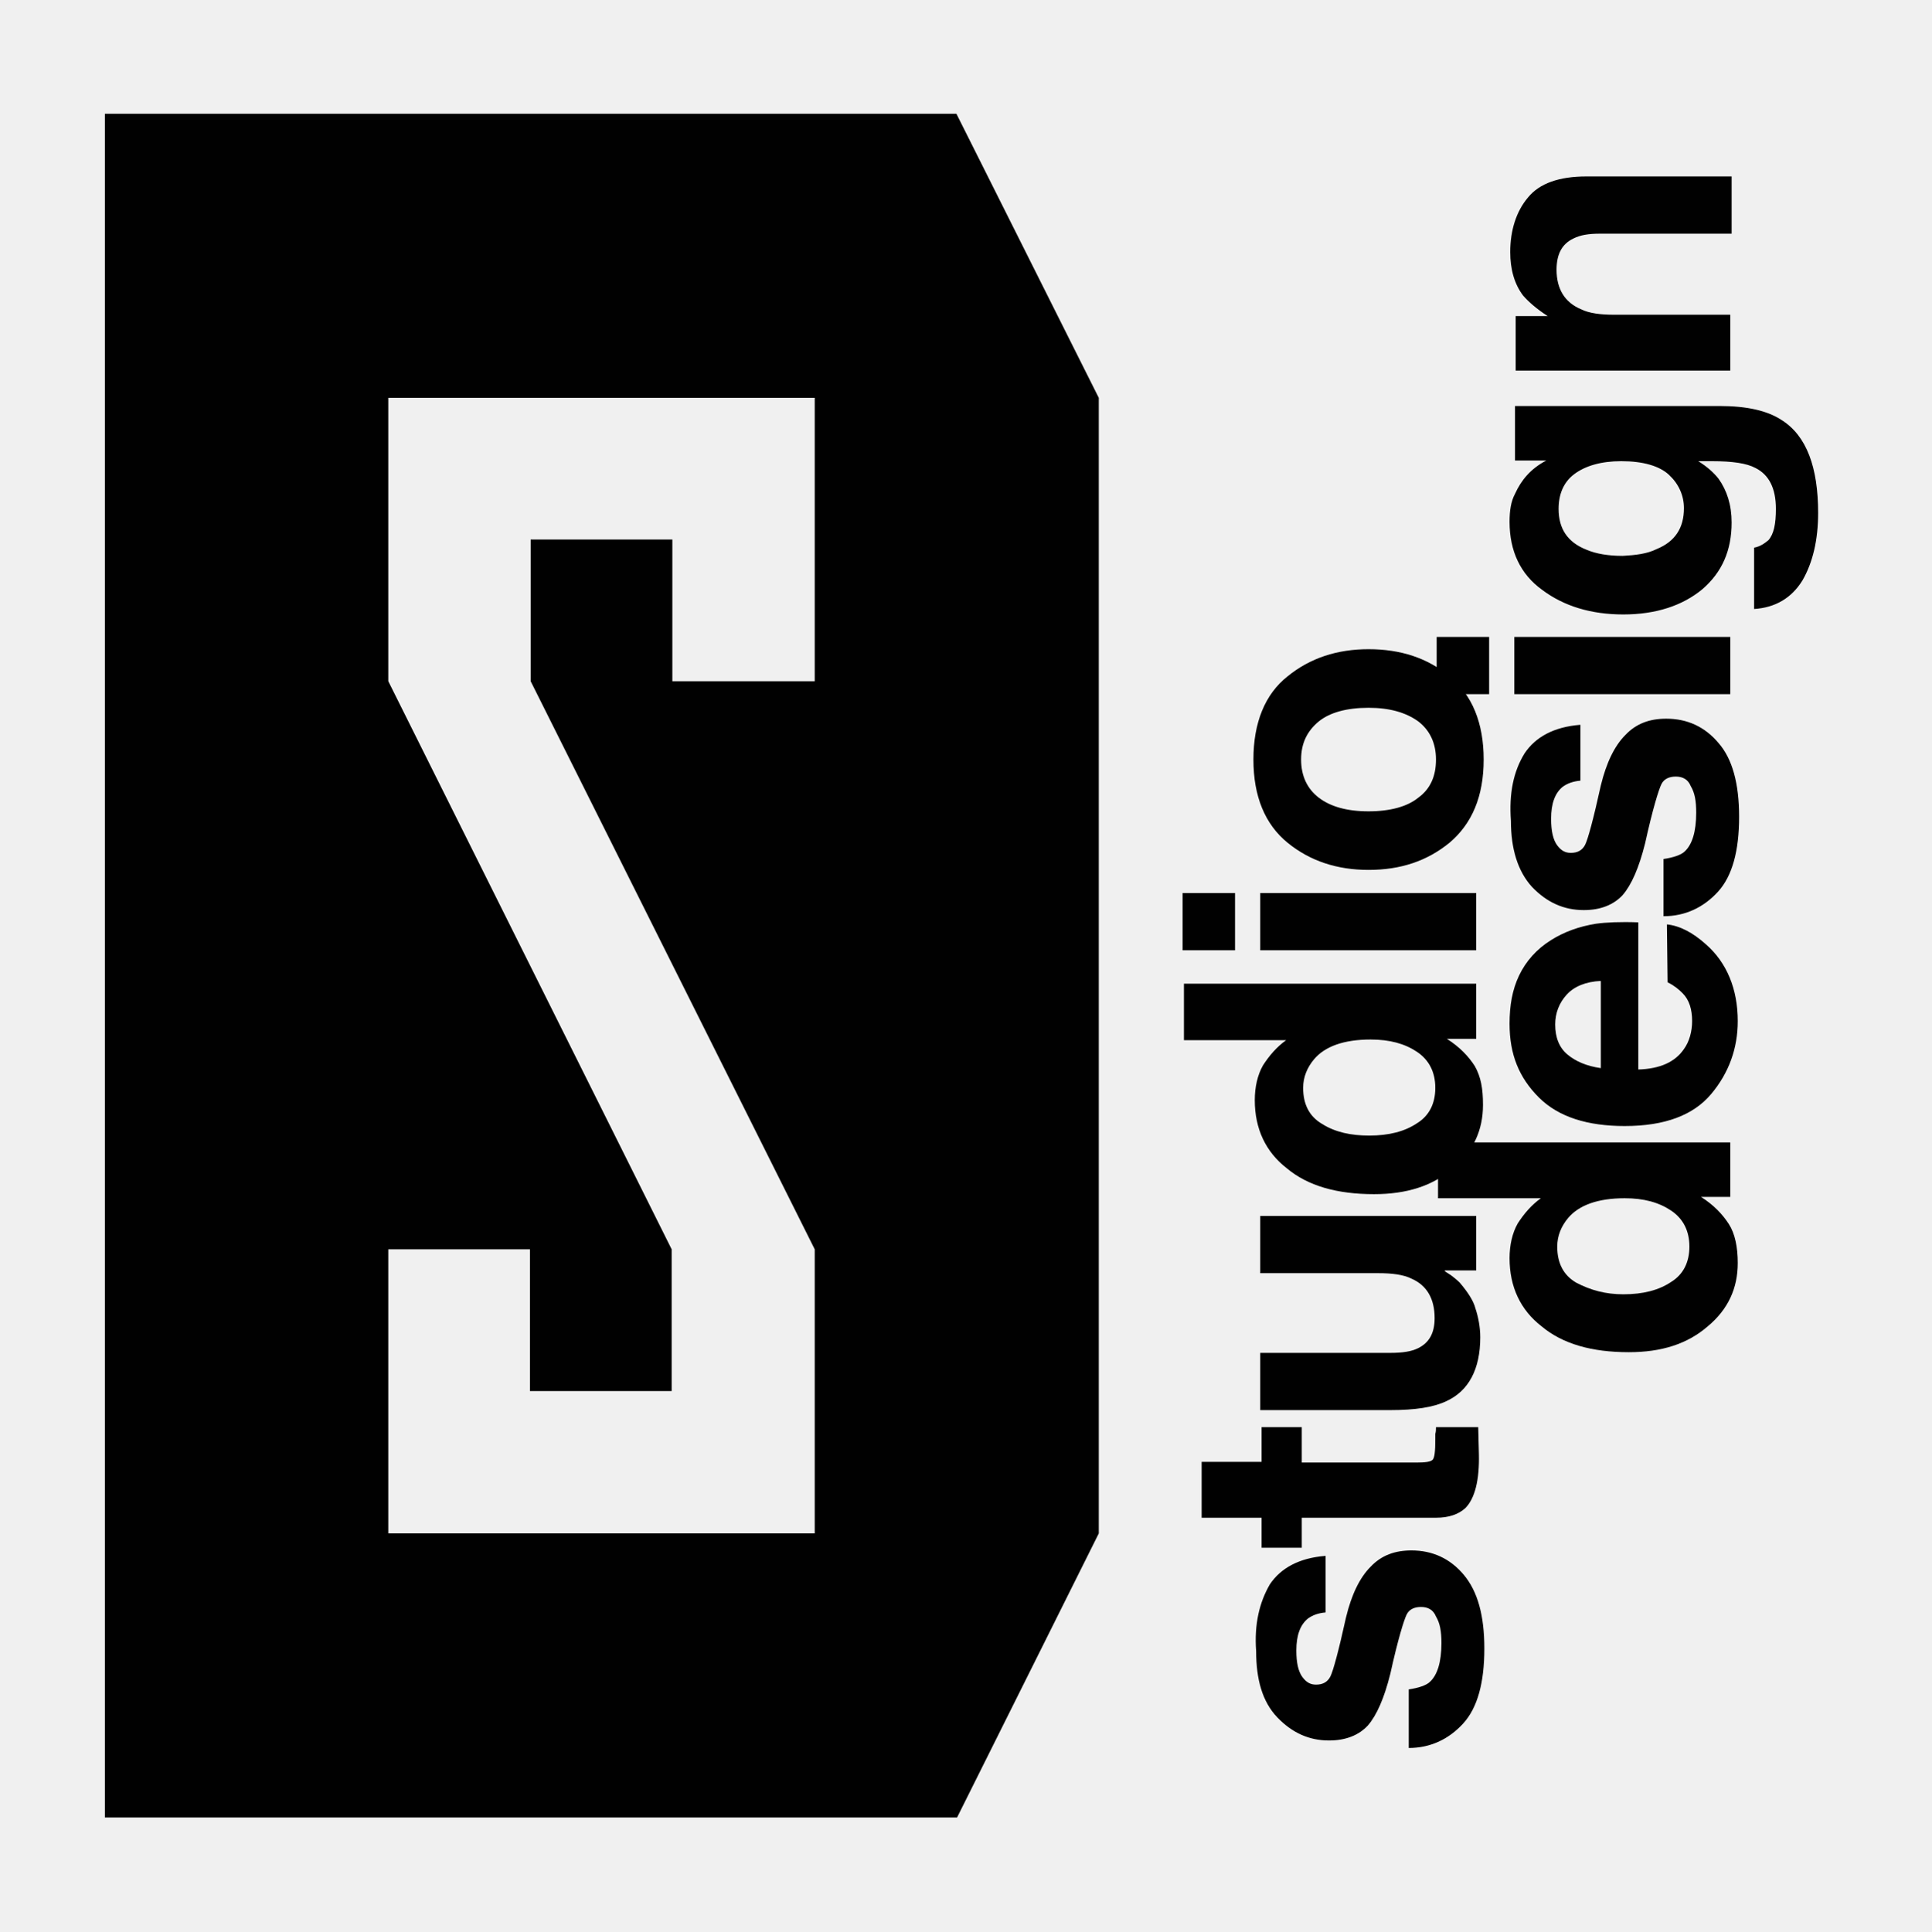
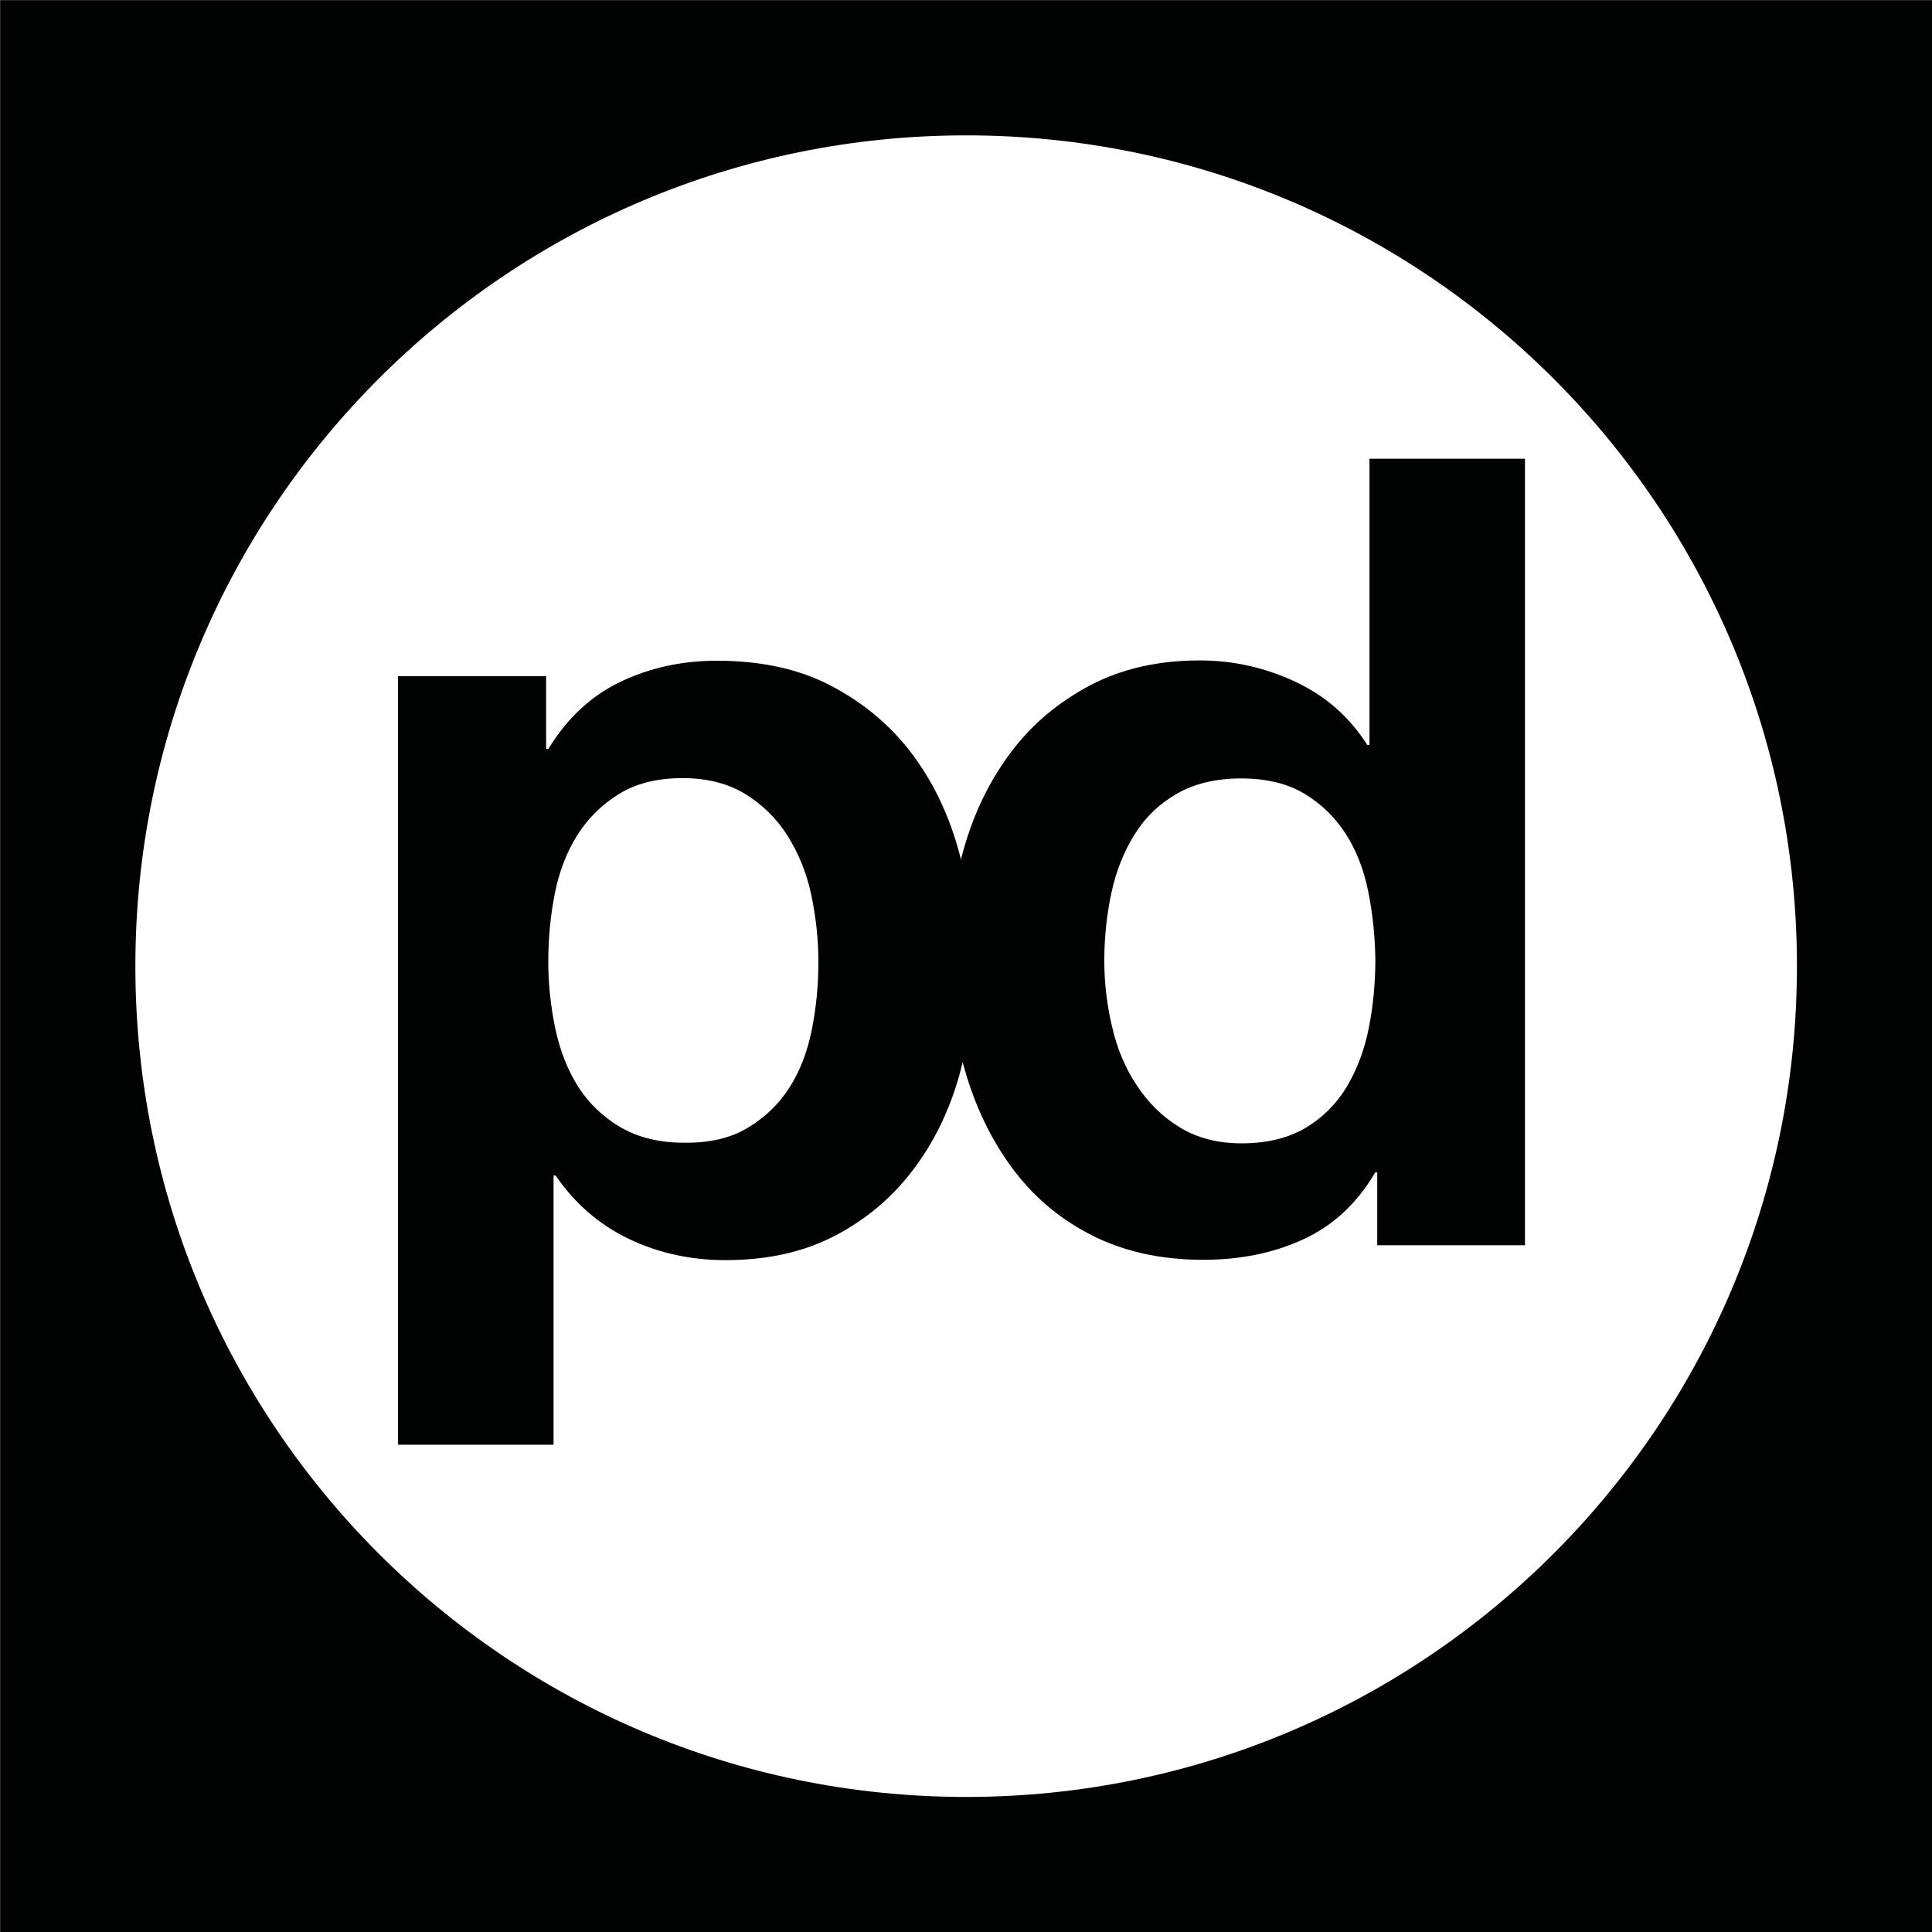
- <svg xmlns="http://www.w3.org/2000/svg" version="1.1" id="Layer_1" x="0px" y="0px" viewBox="0 0 283.5 283.5" style="enable-background:new 0 0 283.5 283.5;" xml:space="preserve">
-   <style type="text/css">
- 	.st0{fill:#010101;}
- </style>
-   <path class="st0" d="M140.4,16.7H15.4v250.1h125.1l20.8-41.7V58.4L140.4,16.7z M119.6,100H98.7V79.2H77.9V100l0,0l41.7,83.4l0,0  v41.7H98.7l0,0H77.9l0,0H57v-41.7h20.8v20.8h20.8v-20.8l0,0L57,100l0,0V58.4h11.3l0,0H110l0,0h9.6V100z" />
-   <g>
-     <path class="st0" d="M186.4,232.6c1.6-2.4,4.3-3.9,8.2-4.2v8.3c-1.1,0.1-1.9,0.4-2.6,0.9c-1.1,0.9-1.7,2.4-1.7,4.7   c0,1.8,0.3,3.1,0.9,3.9s1.2,1.1,2,1.1c1,0,1.7-0.4,2.1-1.2c0.4-0.8,1.2-3.7,2.3-8.7c0.8-3.3,2-5.8,3.6-7.4c1.6-1.7,3.6-2.4,6-2.4   c3.1,0,5.7,1.2,7.7,3.6s3,5.9,3,10.8c0,5-1,8.7-3.1,11s-4.8,3.6-8,3.6V248c1.4-0.2,2.6-0.6,3.1-1.1c1.1-1,1.7-2.9,1.7-5.7   c0-1.7-0.2-2.9-0.8-3.9c-0.4-1-1.2-1.4-2.2-1.4c-0.9,0-1.7,0.3-2.1,1.1c-0.4,0.8-1.3,3.7-2.4,8.7c-0.9,3.6-2,6.1-3.3,7.6   c-1.3,1.4-3.2,2.2-5.7,2.2c-2.9,0-5.4-1.1-7.6-3.4s-3.1-5.6-3.1-9.7C184.1,238.4,184.9,235.2,186.4,232.6z" />
-     <path class="st0" d="M210.8,209.5h6.2l0.1,3.9c0.1,3.9-0.6,6.6-2,8c-1,0.9-2.4,1.4-4.3,1.4h-19.7v4.4h-5.9v-4.4h-8.8v-8.2h8.8v-5.1   h5.9v5.2h16.8c1.3,0,2.1-0.1,2.4-0.4s0.4-1.3,0.4-3c0-0.2,0-0.6,0-0.8C210.8,210.1,210.8,209.9,210.8,209.5z" />
-     <path class="st0" d="M212.1,186.6c0.1,0.1,0.3,0.2,0.9,0.6c0.4,0.3,0.9,0.7,1.3,1.1c1.1,1.3,2,2.6,2.3,3.8c0.4,1.2,0.7,2.7,0.7,4.2   c0,4.7-1.7,7.9-5,9.4c-1.9,0.9-4.6,1.3-8.2,1.3H185v-8.4h19.1c1.8,0,3.1-0.2,4.1-0.7c1.6-0.8,2.4-2.2,2.4-4.4   c0-2.8-1.1-4.8-3.4-5.8c-1.2-0.6-2.9-0.8-4.9-0.8H185v-8.4h31.7v8h-4.6V186.6z" />
-     <path class="st0" d="M173.9,144.4h42.8v8.1h-4.3c1.9,1.2,3.2,2.6,4.1,4c0.9,1.6,1.2,3.3,1.2,5.7c0,3.7-1.4,6.8-4.4,9.3   c-3,2.6-6.8,3.8-11.6,3.8c-5.4,0-9.7-1.2-12.8-3.8c-3.1-2.4-4.7-5.8-4.7-10c0-1.9,0.4-3.7,1.2-5.1c0.9-1.4,2-2.7,3.4-3.7h-15V144.4   z M201,166.7c2.9,0,5.2-0.6,7-1.8c1.8-1.1,2.7-2.9,2.7-5.2s-0.9-4.1-2.7-5.3s-4-1.8-6.8-1.8c-3.9,0-6.7,1-8.3,2.9   c-1,1.2-1.6,2.6-1.6,4.2c0,2.4,0.9,4.2,2.8,5.3C196,166.2,198.3,166.7,201,166.7z" />
-     <path class="st0" d="M173.6,131.1h7.7v8.4h-7.7C173.6,139.5,173.6,131.1,173.6,131.1z M185,131.1h31.7v8.4H185V131.1z" />
-     <path class="st0" d="M189,99.3c3.3-2.7,7.3-4,11.9-4c4.7,0,8.7,1.3,11.9,4c3.3,2.7,5,6.8,5,12.2c0,5.4-1.7,9.4-5,12.2   c-3.3,2.7-7.2,4-11.9,4c-4.6,0-8.6-1.3-11.9-4c-3.3-2.7-5-6.8-5-12.2C184,106.1,185.7,101.9,189,99.3z M191,111.5   c0,2.4,0.9,4.3,2.6,5.6c1.7,1.3,4.1,2,7.3,2s5.7-0.7,7.3-2c1.8-1.3,2.6-3.2,2.6-5.6c0-2.4-0.9-4.3-2.6-5.6c-1.8-1.3-4.2-2-7.3-2   c-3.2,0-5.7,0.7-7.3,2C191.9,107.3,191,109.1,191,111.5z" />
-   </g>
-   <g>
-     <path class="st0" d="M211.2,167.7H254v8h-4.3c1.9,1.2,3.2,2.6,4.1,4c0.9,1.4,1.3,3.4,1.3,5.7c0,3.7-1.4,6.8-4.4,9.3   c-3,2.6-6.8,3.8-11.6,3.8c-5.4,0-9.7-1.2-12.8-3.8c-3.1-2.4-4.7-5.8-4.7-10c0-1.9,0.4-3.7,1.2-5.1c0.9-1.4,2-2.7,3.4-3.7h-15.1   V167.7z M238.3,190c2.9,0,5.2-0.6,7-1.8c1.8-1.1,2.7-2.9,2.7-5.2s-0.9-4.1-2.7-5.3c-1.8-1.2-4-1.8-6.8-1.8c-3.9,0-6.7,1-8.3,2.9   c-1,1.2-1.6,2.6-1.6,4.2c0,2.4,0.9,4.2,2.8,5.3C233.5,189.4,235.7,190,238.3,190z" />
-     <path class="st0" d="M244.7,135.7c1.9,0.2,3.8,1.2,5.7,2.9c3.1,2.7,4.7,6.6,4.7,11.3c0,4-1.3,7.6-3.9,10.7s-6.8,4.7-12.7,4.7   c-5.4,0-9.7-1.3-12.6-4.2c-2.9-2.9-4.3-6.3-4.3-10.8c0-2.7,0.4-5,1.4-7.1c1-2.1,2.6-3.9,4.7-5.2c1.9-1.2,4.1-2,6.6-2.4   c1.4-0.2,3.6-0.3,6.2-0.2V157c3.2-0.1,5.4-1.1,6.7-3c0.8-1.1,1.2-2.6,1.2-4.1c0-1.7-0.4-3.1-1.4-4.1c-0.6-0.6-1.2-1.1-2.2-1.6   L244.7,135.7L244.7,135.7z M235,144c-2.2,0.1-3.9,0.8-5,2c-1.1,1.2-1.7,2.7-1.7,4.4c0,1.9,0.6,3.4,1.8,4.4c1.2,1,2.8,1.7,4.9,2V144   z" />
-     <path class="st0" d="M223.8,110.6c1.6-2.4,4.3-3.9,8.2-4.2v8.2c-1.1,0.1-1.9,0.4-2.6,0.9c-1.1,0.9-1.7,2.4-1.7,4.7   c0,1.8,0.3,3.1,0.9,3.9s1.2,1.1,2,1.1c1,0,1.7-0.4,2.1-1.2c0.4-0.8,1.2-3.7,2.3-8.7c0.8-3.3,2-5.8,3.6-7.4c1.6-1.7,3.6-2.4,6-2.4   c3.1,0,5.7,1.2,7.7,3.6c2,2.3,3,5.9,3,10.8c0,5-1,8.7-3.1,11c-2.1,2.3-4.8,3.6-8,3.6v-8.4c1.4-0.2,2.6-0.6,3.1-1.1   c1.1-1,1.7-2.9,1.7-5.7c0-1.7-0.2-2.9-0.8-3.9c-0.4-1-1.2-1.4-2.2-1.4c-0.9,0-1.7,0.3-2.1,1.1s-1.3,3.7-2.4,8.7   c-0.9,3.6-2,6.1-3.3,7.6c-1.3,1.4-3.2,2.2-5.7,2.2c-2.9,0-5.4-1.1-7.6-3.4c-2.1-2.3-3.1-5.6-3.1-9.7   C221.5,116.4,222.2,113.2,223.8,110.6z" />
-     <path class="st0" d="M210.9,93.5h7.7v8.4h-7.7V93.5z M222.3,93.5H254v8.4h-31.7V93.5z" />
-     <path class="st0" d="M259.6,79.3c0.8-0.9,1.1-2.4,1.1-4.6c0-3-1-5-3-6c-1.3-0.7-3.4-1-6.4-1h-2c1.3,0.8,2.3,1.7,3,2.6   c1.2,1.7,1.9,3.8,1.9,6.4c0,4.1-1.4,7.3-4.3,9.8c-2.9,2.4-6.8,3.7-11.6,3.7c-4.7,0-8.7-1.2-11.9-3.6c-3.2-2.3-4.8-5.7-4.8-10   c0-1.6,0.2-3,0.8-4.1c0.9-2,2.3-3.7,4.6-4.9h-4.6v-8h30c4.1,0,7.1,0.7,9.2,2.1c3.6,2.3,5.3,6.9,5.3,13.6c0,4-0.8,7.3-2.3,9.9   c-1.6,2.6-4,4-7.1,4.2v-9C258.5,80.2,259.1,79.7,259.6,79.3z M243.2,80.6c2.7-1.1,4-3.1,4-6c0-1.9-0.8-3.6-2.2-4.9   c-1.4-1.3-3.8-2-7-2c-3,0-5.3,0.7-6.9,1.9c-1.6,1.2-2.3,3-2.3,5.1c0,2.9,1.3,4.9,4.1,6c1.4,0.6,3.2,0.9,5.3,0.9   C240.1,81.5,241.8,81.3,243.2,80.6z" />
-     <path class="st0" d="M228.5,39.6c0,2.8,1.2,4.8,3.6,5.8c1.2,0.6,2.9,0.8,4.8,0.8h17.1v8.2h-31.5v-8h4.7c-1.7-1.1-2.8-2.1-3.6-3   c-1.3-1.7-1.9-3.9-1.9-6.4c0-3.2,0.9-6,2.6-8c1.7-2.1,4.6-3.1,8.6-3.1h21.3v8.4h-19.3c-1.7,0-2.9,0.2-3.9,0.7   C229.3,35.8,228.5,37.3,228.5,39.6z" />
-   </g>
+ <svg xmlns="http://www.w3.org/2000/svg" viewBox="986.6 204.6 623.7 623.7">
+   <rect x="986.64" y="204.64" width="623.721" height="623.721" fill="#010202" />
+   <circle cx="1298.5" cy="516.5" r="268.2" fill="#fff" />
+   <path fill="#010202" d="M1162.9,422.9v23.5h0.7c6.1-10,13.9-17.2,23.3-21.7c9.4-4.5,19.8-6.8,31.1-6.8c14.4,0,26.7,2.7,37.1,8.2      c10.4,5.5,19,12.7,25.8,21.7c6.8,9,11.9,19.5,15.2,31.5c3.3,12,4.9,24.5,4.9,37.5c0,12.3-1.7,24.2-4.9,35.6      c-3.3,11.4-8.3,21.5-15,30.2c-6.7,8.8-15.1,15.8-25.1,21c-10,5.2-21.7,7.8-35.2,7.8c-11.3,0-21.7-2.3-31.3-6.9      c-9.5-4.6-17.4-11.4-23.5-20.4h-0.7V671h-50.2V422.9H1162.9z M1228.1,568.6c5.5-3.3,10-7.6,13.4-13c3.4-5.3,5.8-11.6,7.2-18.7      s2.1-14.3,2.1-21.7c0-7.3-0.8-14.6-2.3-21.7c-1.5-7.1-4.1-13.4-7.6-19c-3.5-5.6-8.1-10.1-13.6-13.5c-5.5-3.4-12.3-5.2-20.3-5.2      c-8.3,0-15.1,1.7-20.7,5.2c-5.5,3.4-10,7.9-13.4,13.3c-3.4,5.5-5.8,11.7-7.2,18.8c-1.4,7.1-2.1,14.5-2.1,22      c0,7.3,0.8,14.6,2.3,21.7c1.5,7.1,4,13.3,7.4,18.7c3.4,5.3,8,9.7,13.6,13c5.7,3.3,12.5,5,20.5,5      C1215.7,573.6,1222.6,572,1228.1,568.6z" />
+   <path fill="#010202" d="M1430.5,583.2c-5.9,10-13.6,17.1-23.2,21.5c-9.5,4.4-20.3,6.6-32.3,6.6c-13.7,0-25.7-2.7-36.1-8      c-10.4-5.3-18.9-12.6-25.6-21.7c-6.7-9.1-11.8-19.6-15.2-31.5c-3.4-11.8-5.1-24.2-5.1-37c0-12.3,1.7-24.2,5.1-35.7      c3.4-11.5,8.5-21.6,15.2-30.4c6.7-8.8,15.1-15.8,25.3-21.2c10.1-5.3,21.9-8,35.3-8c10.8,0,21.1,2.3,30.9,6.9      c9.8,4.6,17.5,11.4,23.2,20.4h0.7v-92.4h50.2v253.9h-47.7v-23.5H1430.5z M1428.3,492.4c-1.4-7-3.8-13.2-7.2-18.5      c-3.4-5.3-7.8-9.7-13.3-13c-5.4-3.3-12.3-5-20.5-5c-8.3,0-15.2,1.7-20.9,5c-5.7,3.3-10.2,7.7-13.6,13.2      c-3.4,5.5-5.9,11.7-7.4,18.7c-1.5,7-2.3,14.3-2.3,21.9c0,7.1,0.8,14.2,2.5,21.3c1.6,7.1,4.3,13.5,8,19      c3.7,5.6,8.2,10.1,13.8,13.5c5.5,3.4,12.2,5.2,20,5.2c8.2,0,15.1-1.7,20.7-5c5.5-3.3,10-7.8,13.3-13.3c3.3-5.6,5.7-11.9,7.1-19      c1.4-7.1,2.1-14.5,2.1-22C1430.5,506.7,1429.7,499.4,1428.3,492.4z" />
</svg>
